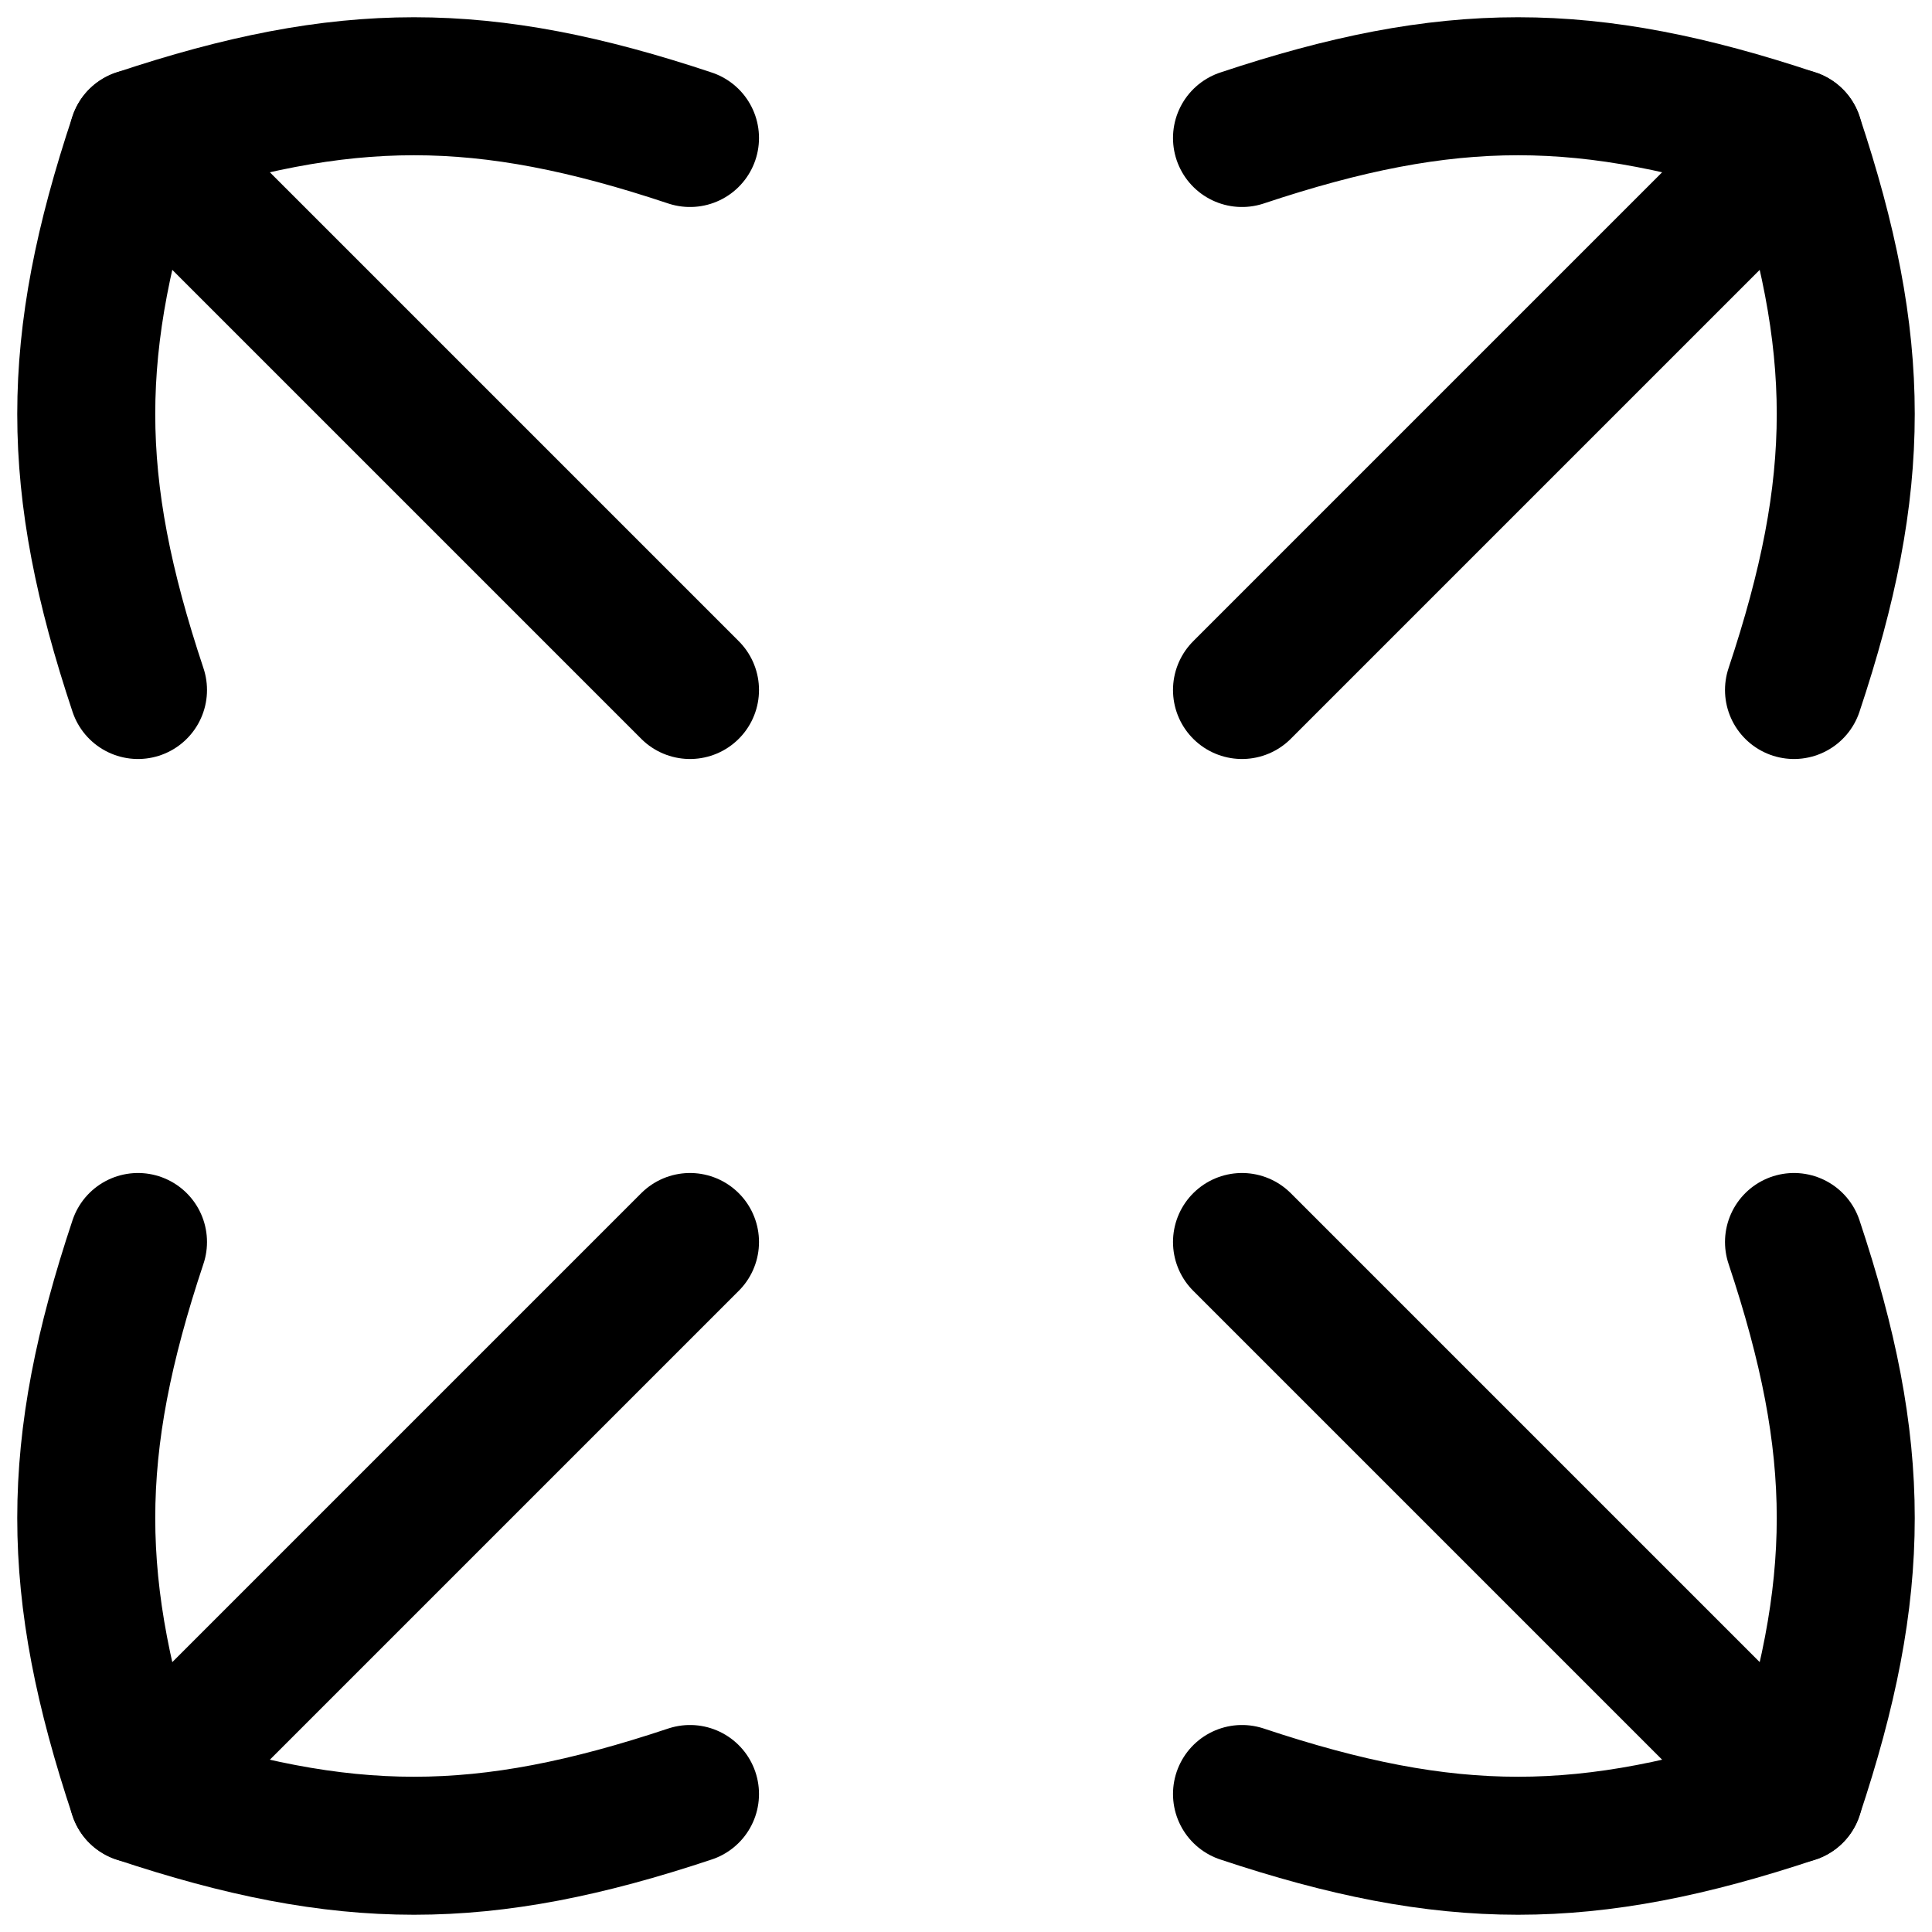
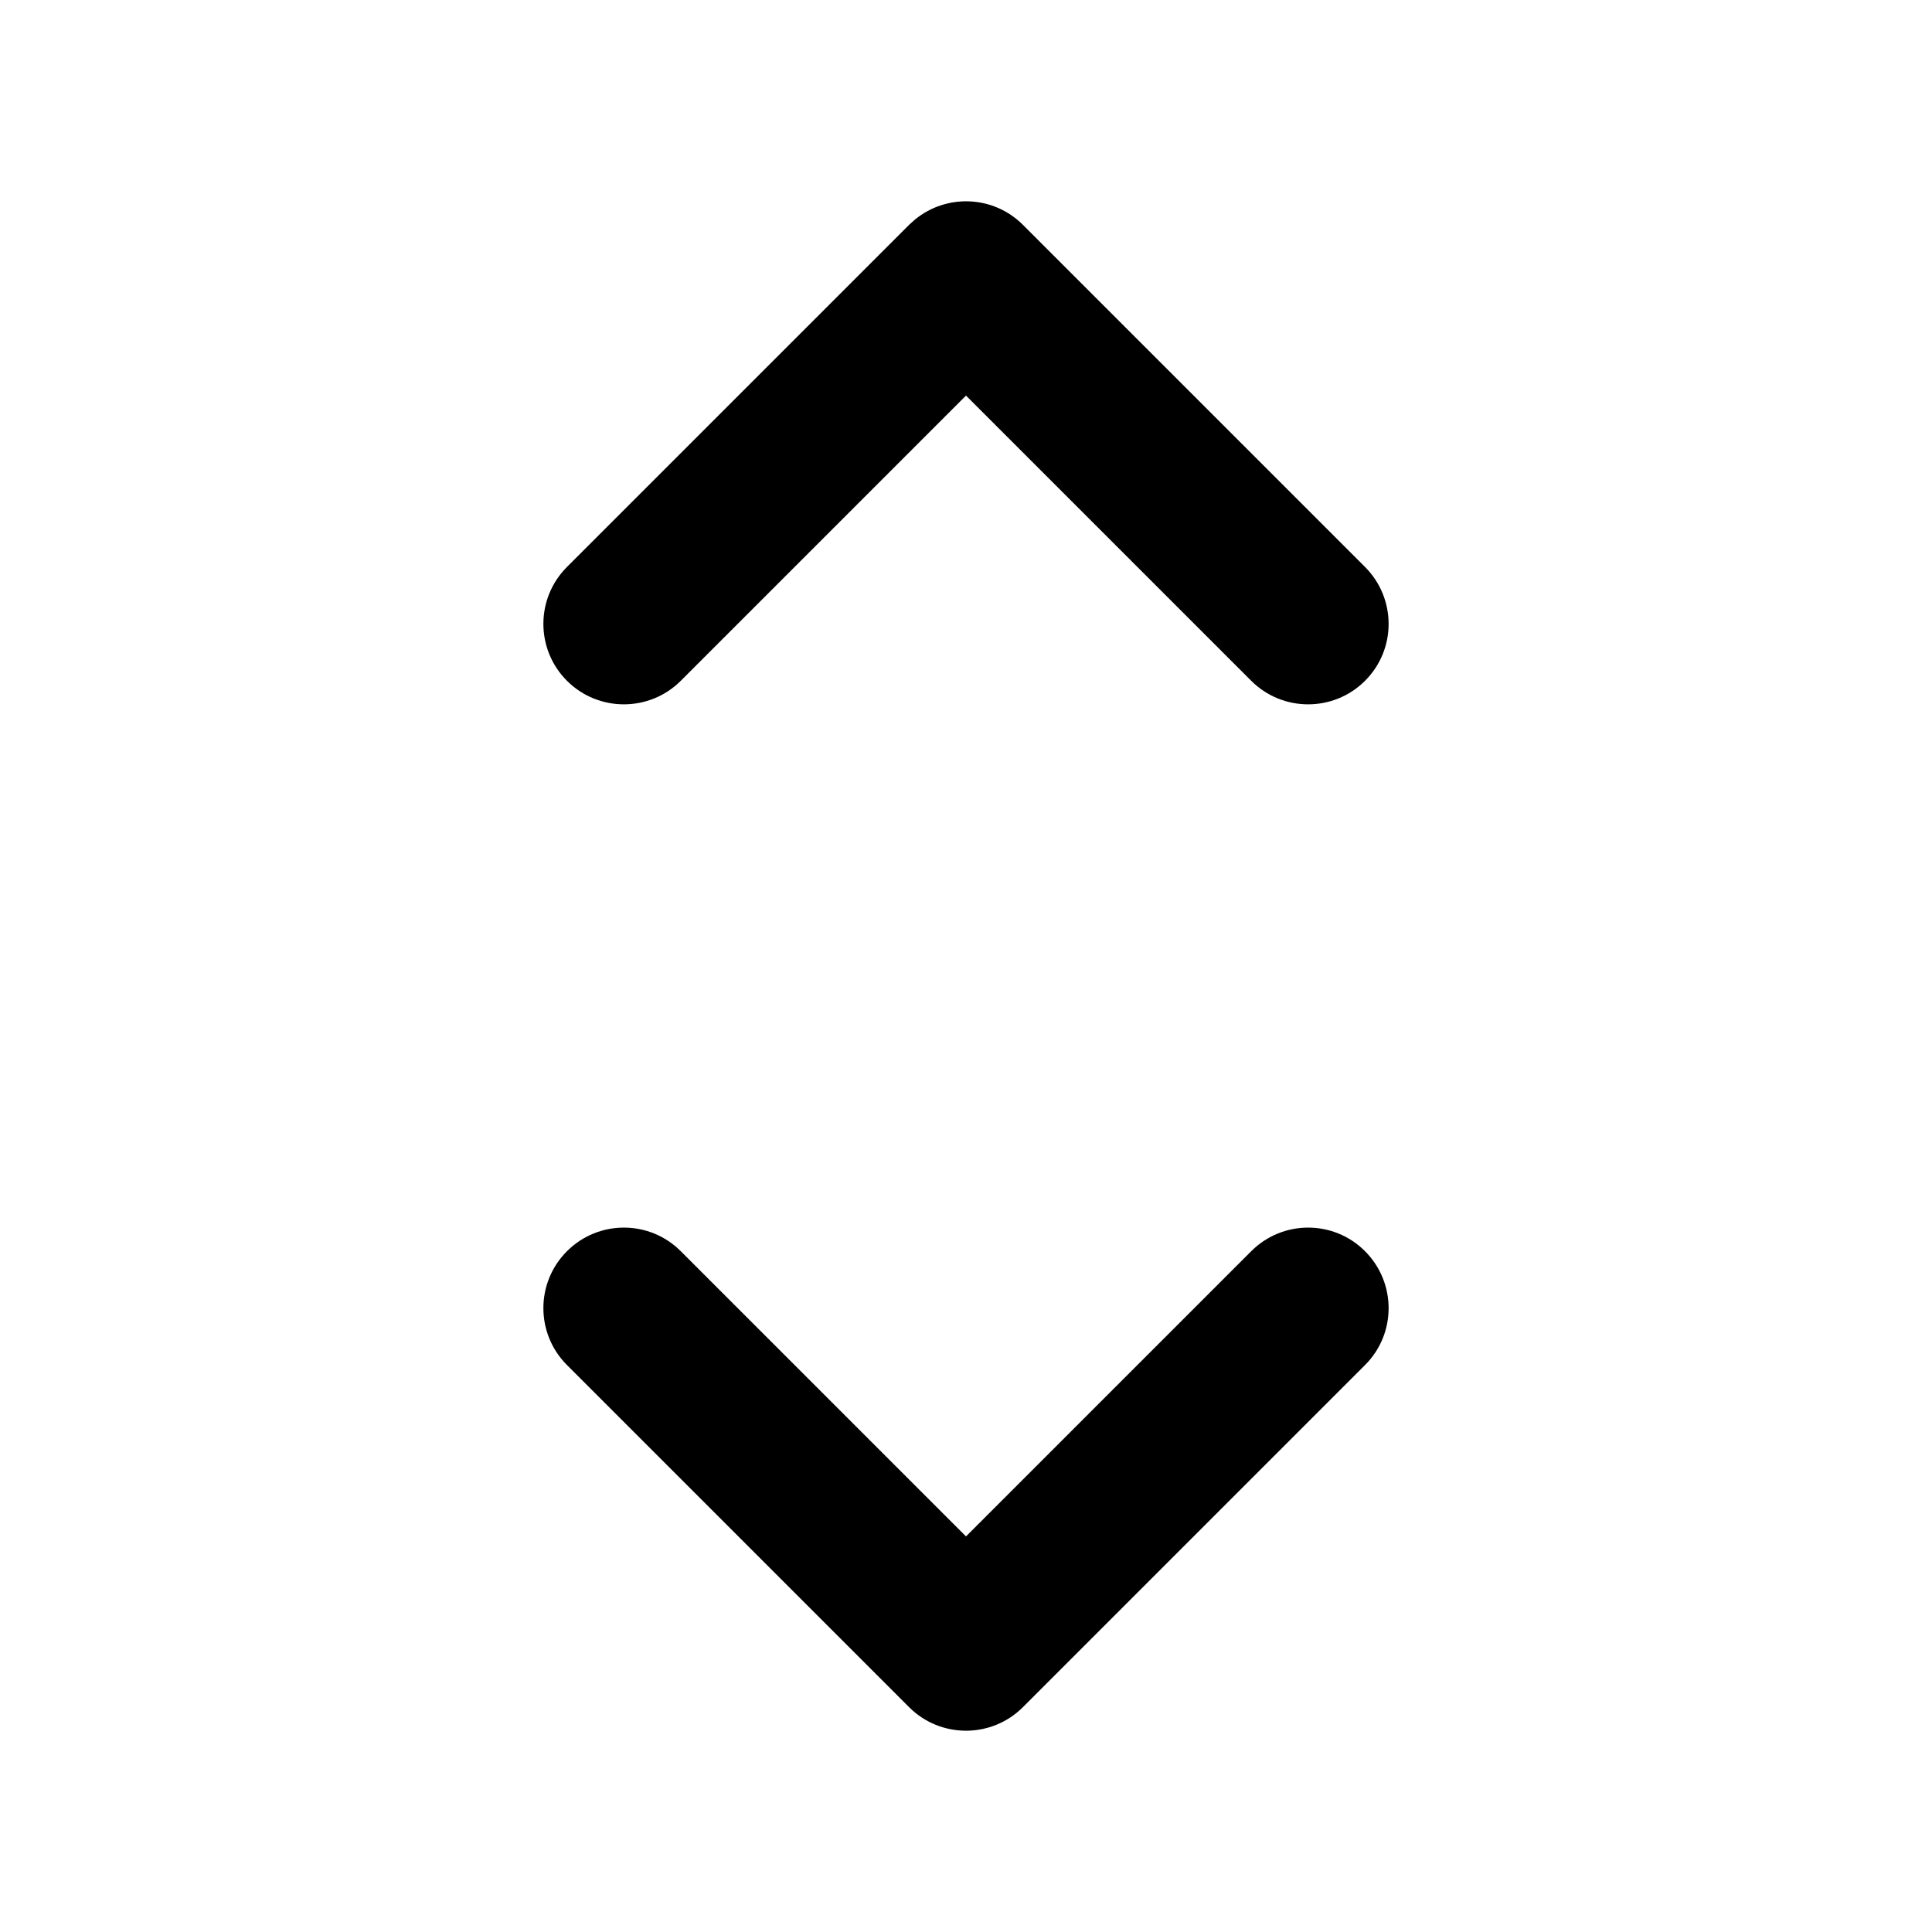
- <svg xmlns="http://www.w3.org/2000/svg" fill="none" viewBox="0 0 14 14">
-   <path stroke="currentColor" stroke-linecap="round" stroke-linejoin="round" d="m1 13 4 -4" stroke-width="1" />
-   <path stroke="currentColor" stroke-linecap="round" stroke-linejoin="round" d="M13 1 9 5" stroke-width="1" />
-   <path stroke="currentColor" stroke-linecap="round" stroke-linejoin="round" d="m1 1 4 4" stroke-width="1" />
-   <path stroke="currentColor" stroke-linecap="round" stroke-linejoin="round" d="M13 13 9 9" stroke-width="1" />
-   <path stroke="currentColor" stroke-linecap="round" stroke-linejoin="round" d="M13 5c0.5 -1.5 0.5 -2.5 0 -4 -1.5 -0.5 -2.5 -0.5 -4 0" stroke-width="1" />
-   <path stroke="currentColor" stroke-linecap="round" stroke-linejoin="round" d="M1 9c-0.5 1.5 -0.5 2.5 -0 4 1.5 0.5 2.5 0.5 4 0" stroke-width="1" />
-   <path stroke="currentColor" stroke-linecap="round" stroke-linejoin="round" d="M1 5C0.5 3.5 0.5 2.5 1 1c1.5 -0.5 2.5 -0.5 4 0" stroke-width="1" />
-   <path stroke="currentColor" stroke-linecap="round" stroke-linejoin="round" d="M13 9c0.5 1.5 0.5 2.5 0 4 -1.5 0.5 -2.5 0.5 -4 0" stroke-width="1" />
+ <svg xmlns="http://www.w3.org/2000/svg" fill="none" viewBox="0 0 24 24">
+   <path fill="currentColor" d="M15.543 15.543c0.391 -0.391 1.024 -0.391 1.414 0 0.39 0.391 0.391 1.024 0 1.414l-4.25 4.25c-0.39 0.39 -1.024 0.39 -1.414 0l-4.25 -4.25c-0.391 -0.391 -0.39 -1.024 0 -1.414 0.391 -0.391 1.024 -0.391 1.414 0L12 19.086zM11.369 2.725c0.393 -0.32 0.972 -0.298 1.338 0.068l4.25 4.25c0.39 0.391 0.391 1.024 0 1.414 -0.39 0.39 -1.024 0.39 -1.414 0L12 4.914 8.457 8.457c-0.39 0.39 -1.024 0.39 -1.414 0 -0.391 -0.391 -0.39 -1.024 0 -1.414l4.25 -4.25z" stroke-width="1" />
</svg>
